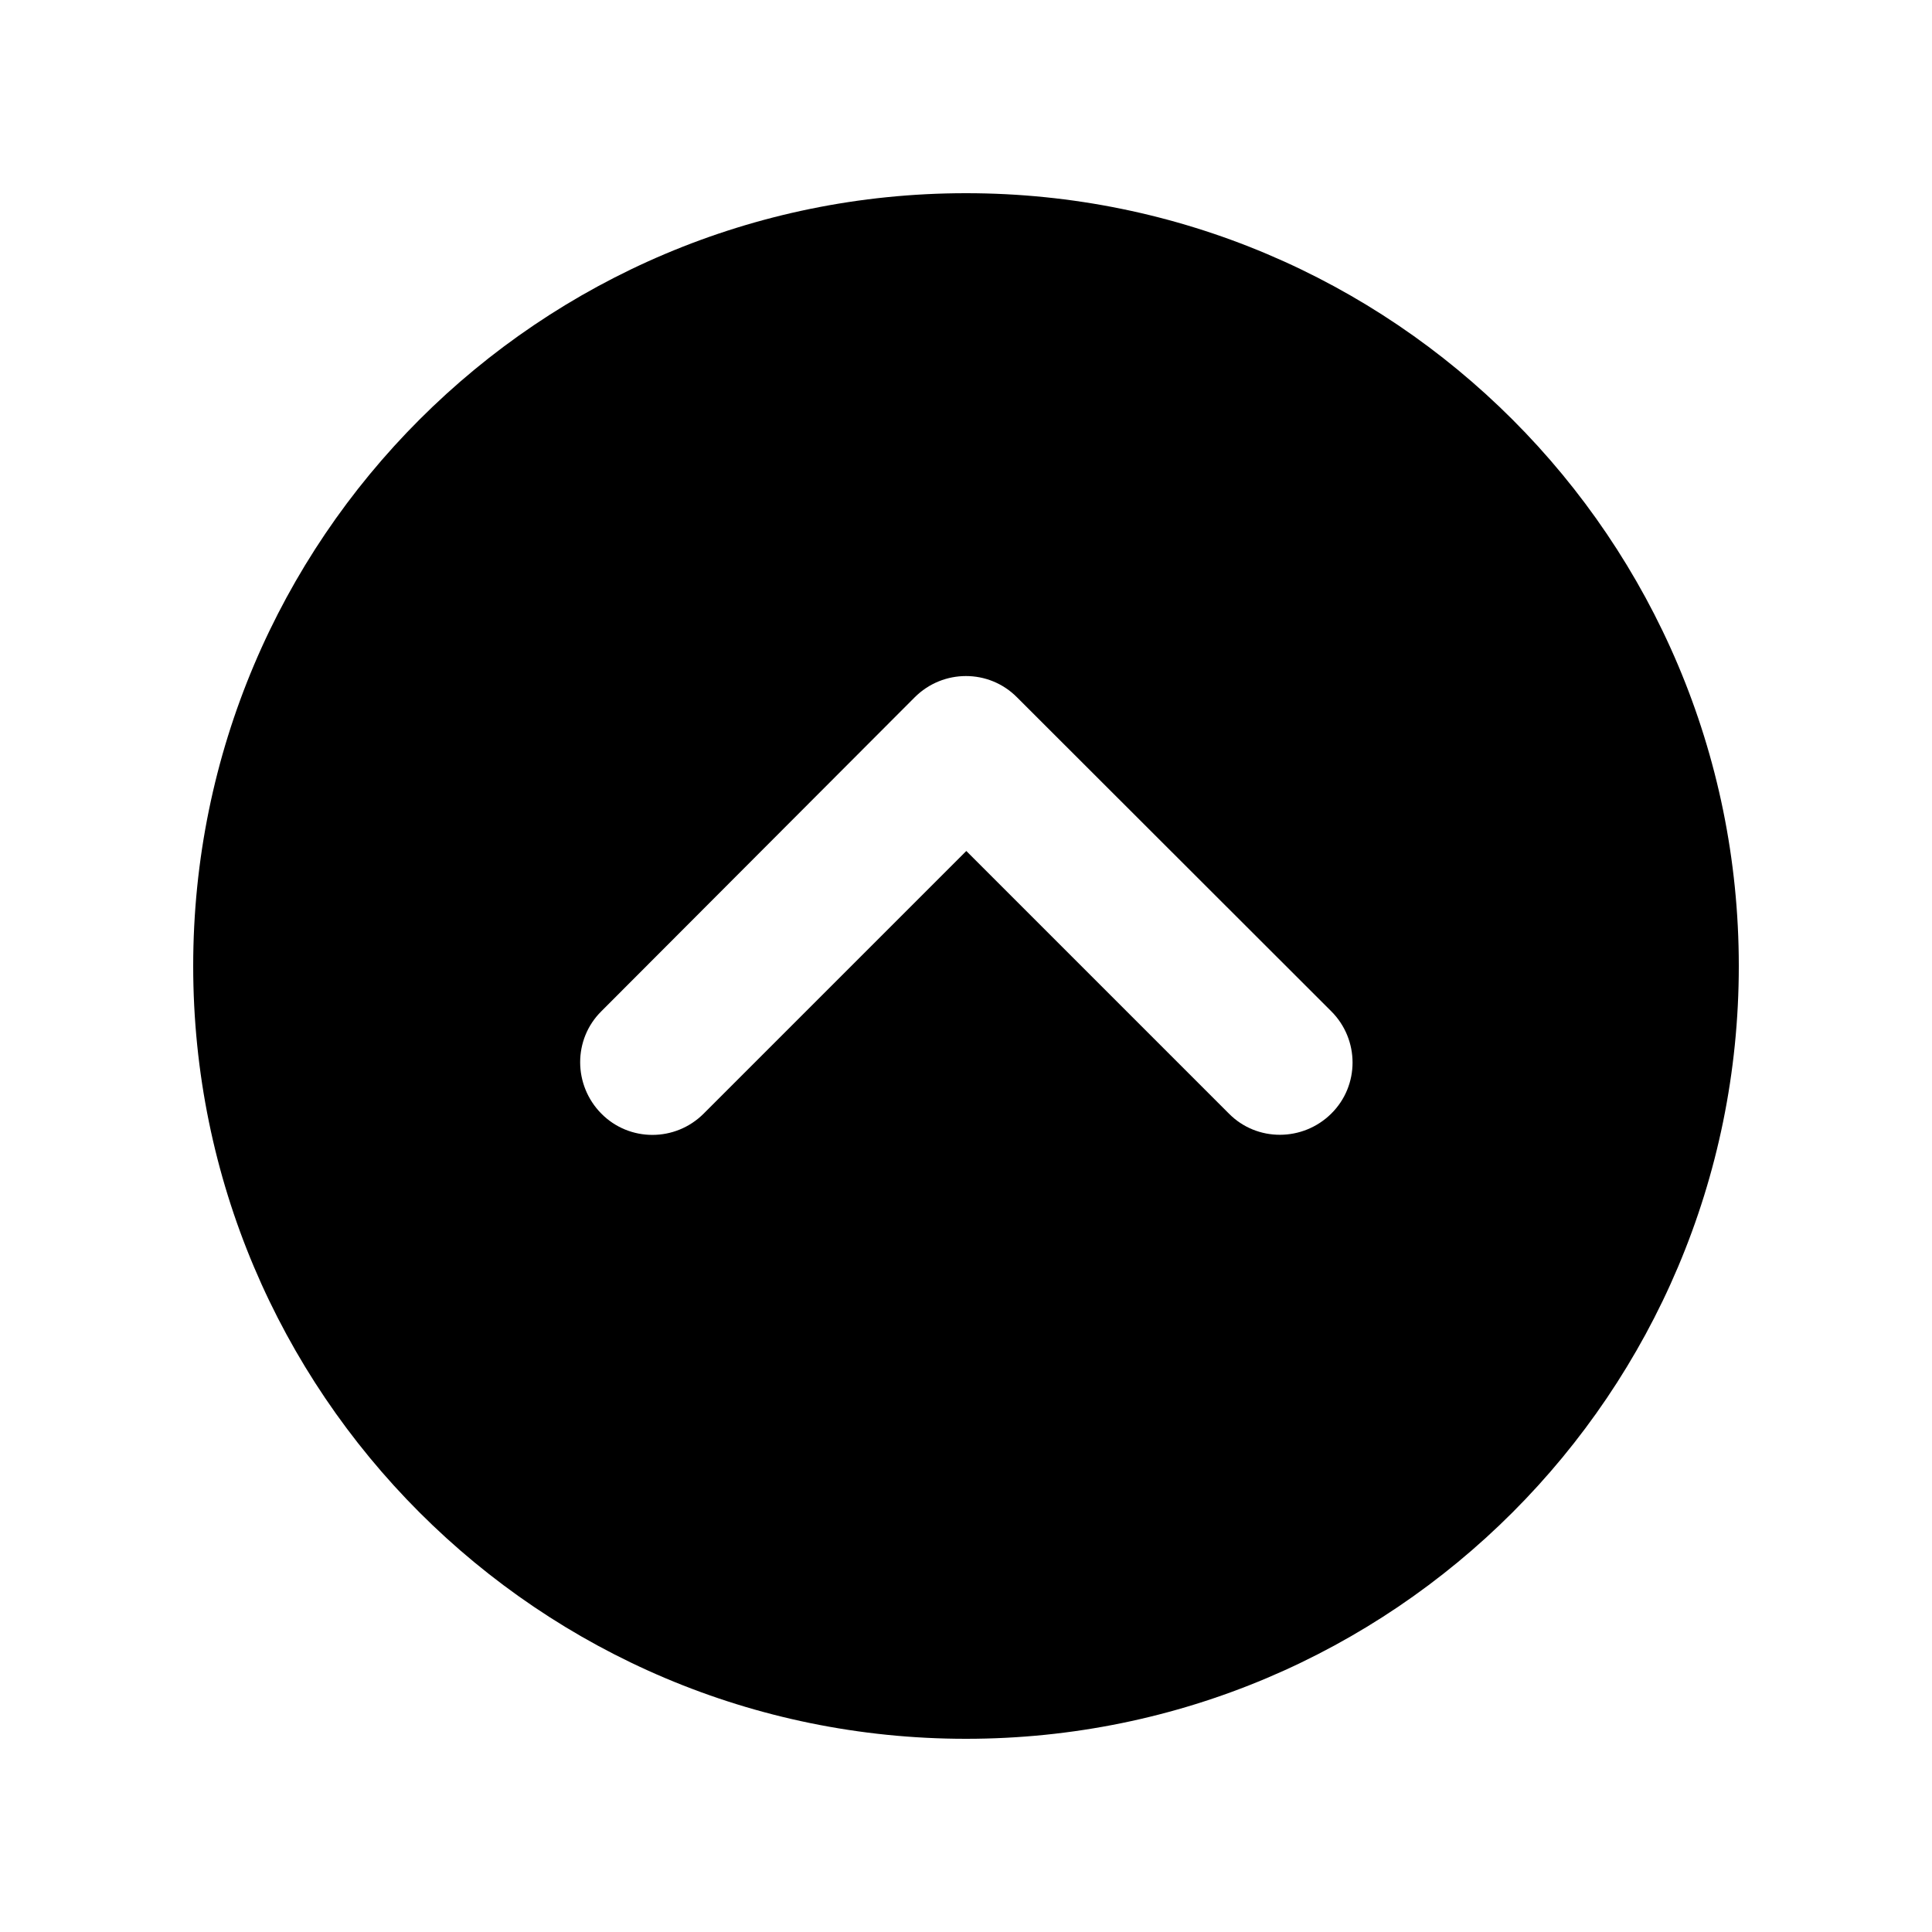
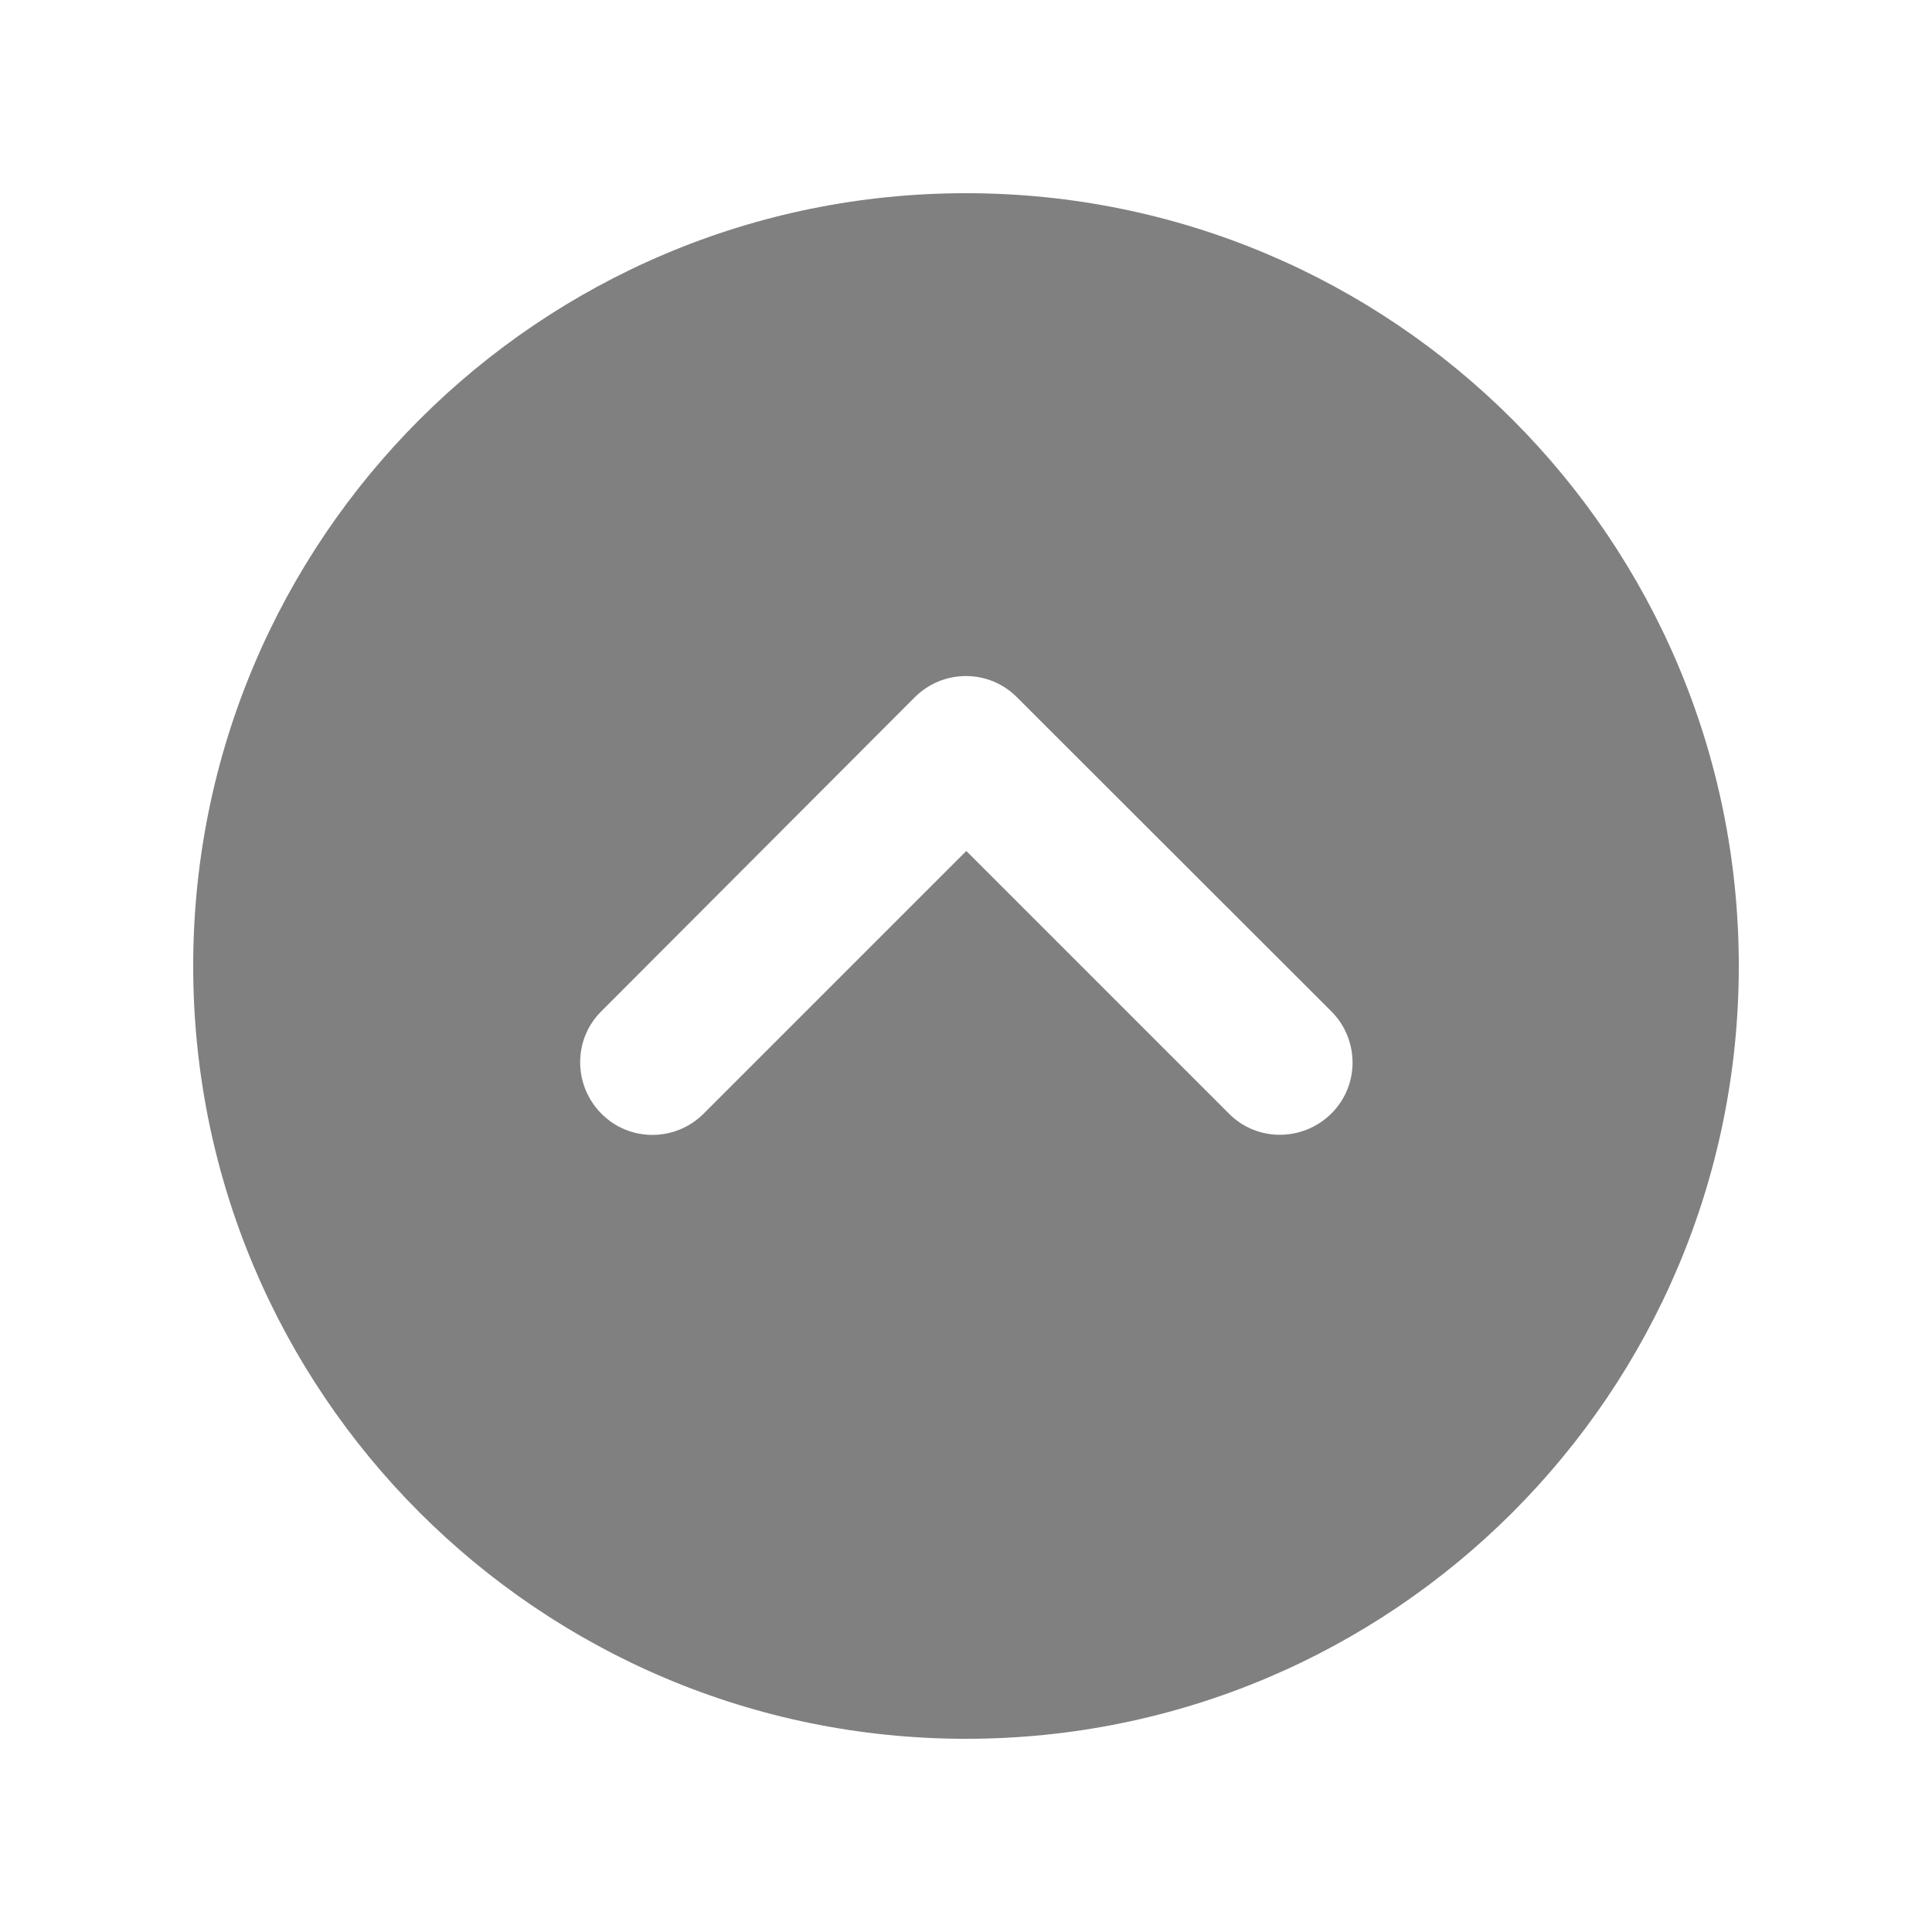
- <svg xmlns="http://www.w3.org/2000/svg" viewBox="0 0 640 640">
+ <svg xmlns="http://www.w3.org/2000/svg" fill="#808080" viewBox="0 0 640 640">
  <path d="M320 576C461.4 576 576 461.4 576 320C576 178.6 461.4 64 320 64C178.6 64 64 178.6 64 320C64 461.4 178.6 576 320 576zM441 335C450.4 344.4 450.4 359.6 441 368.9C431.6 378.2 416.4 378.3 407.1 368.9L320.1 281.9L233.1 368.9C223.7 378.3 208.5 378.3 199.2 368.9C189.9 359.5 189.8 344.3 199.2 335L303 231C312.4 221.6 327.6 221.6 336.9 231L441 335z" />
</svg>
